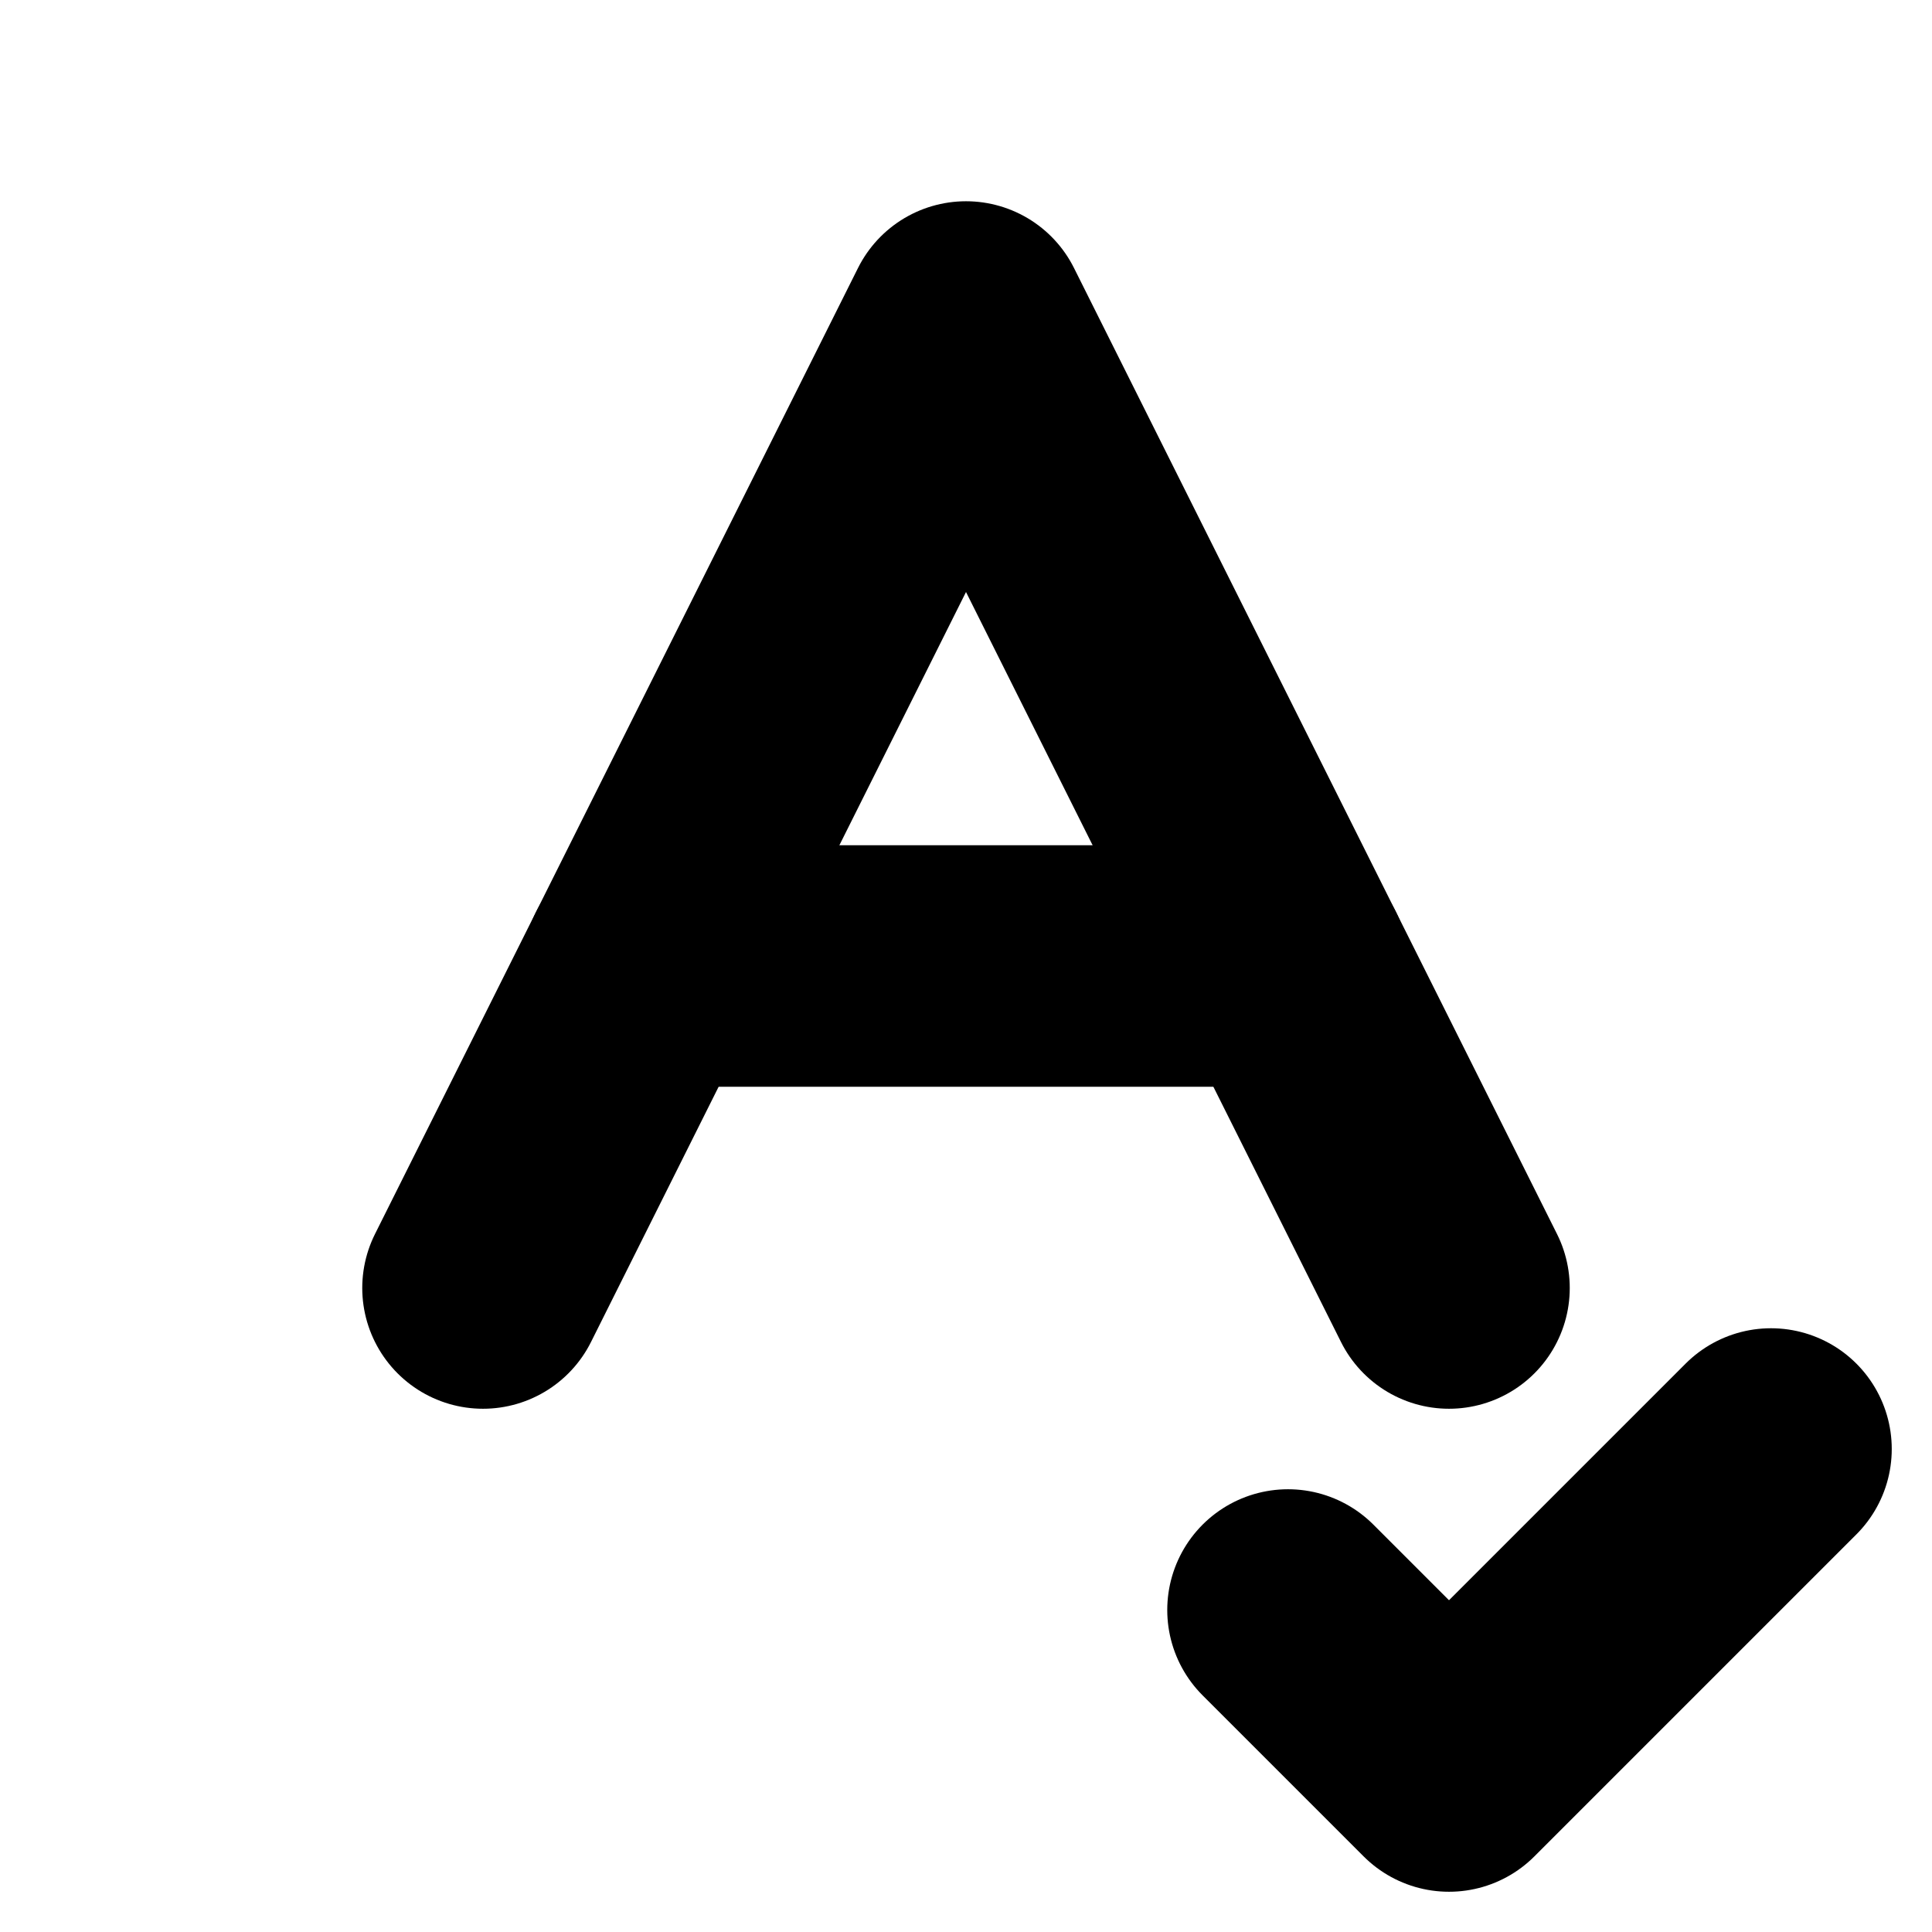
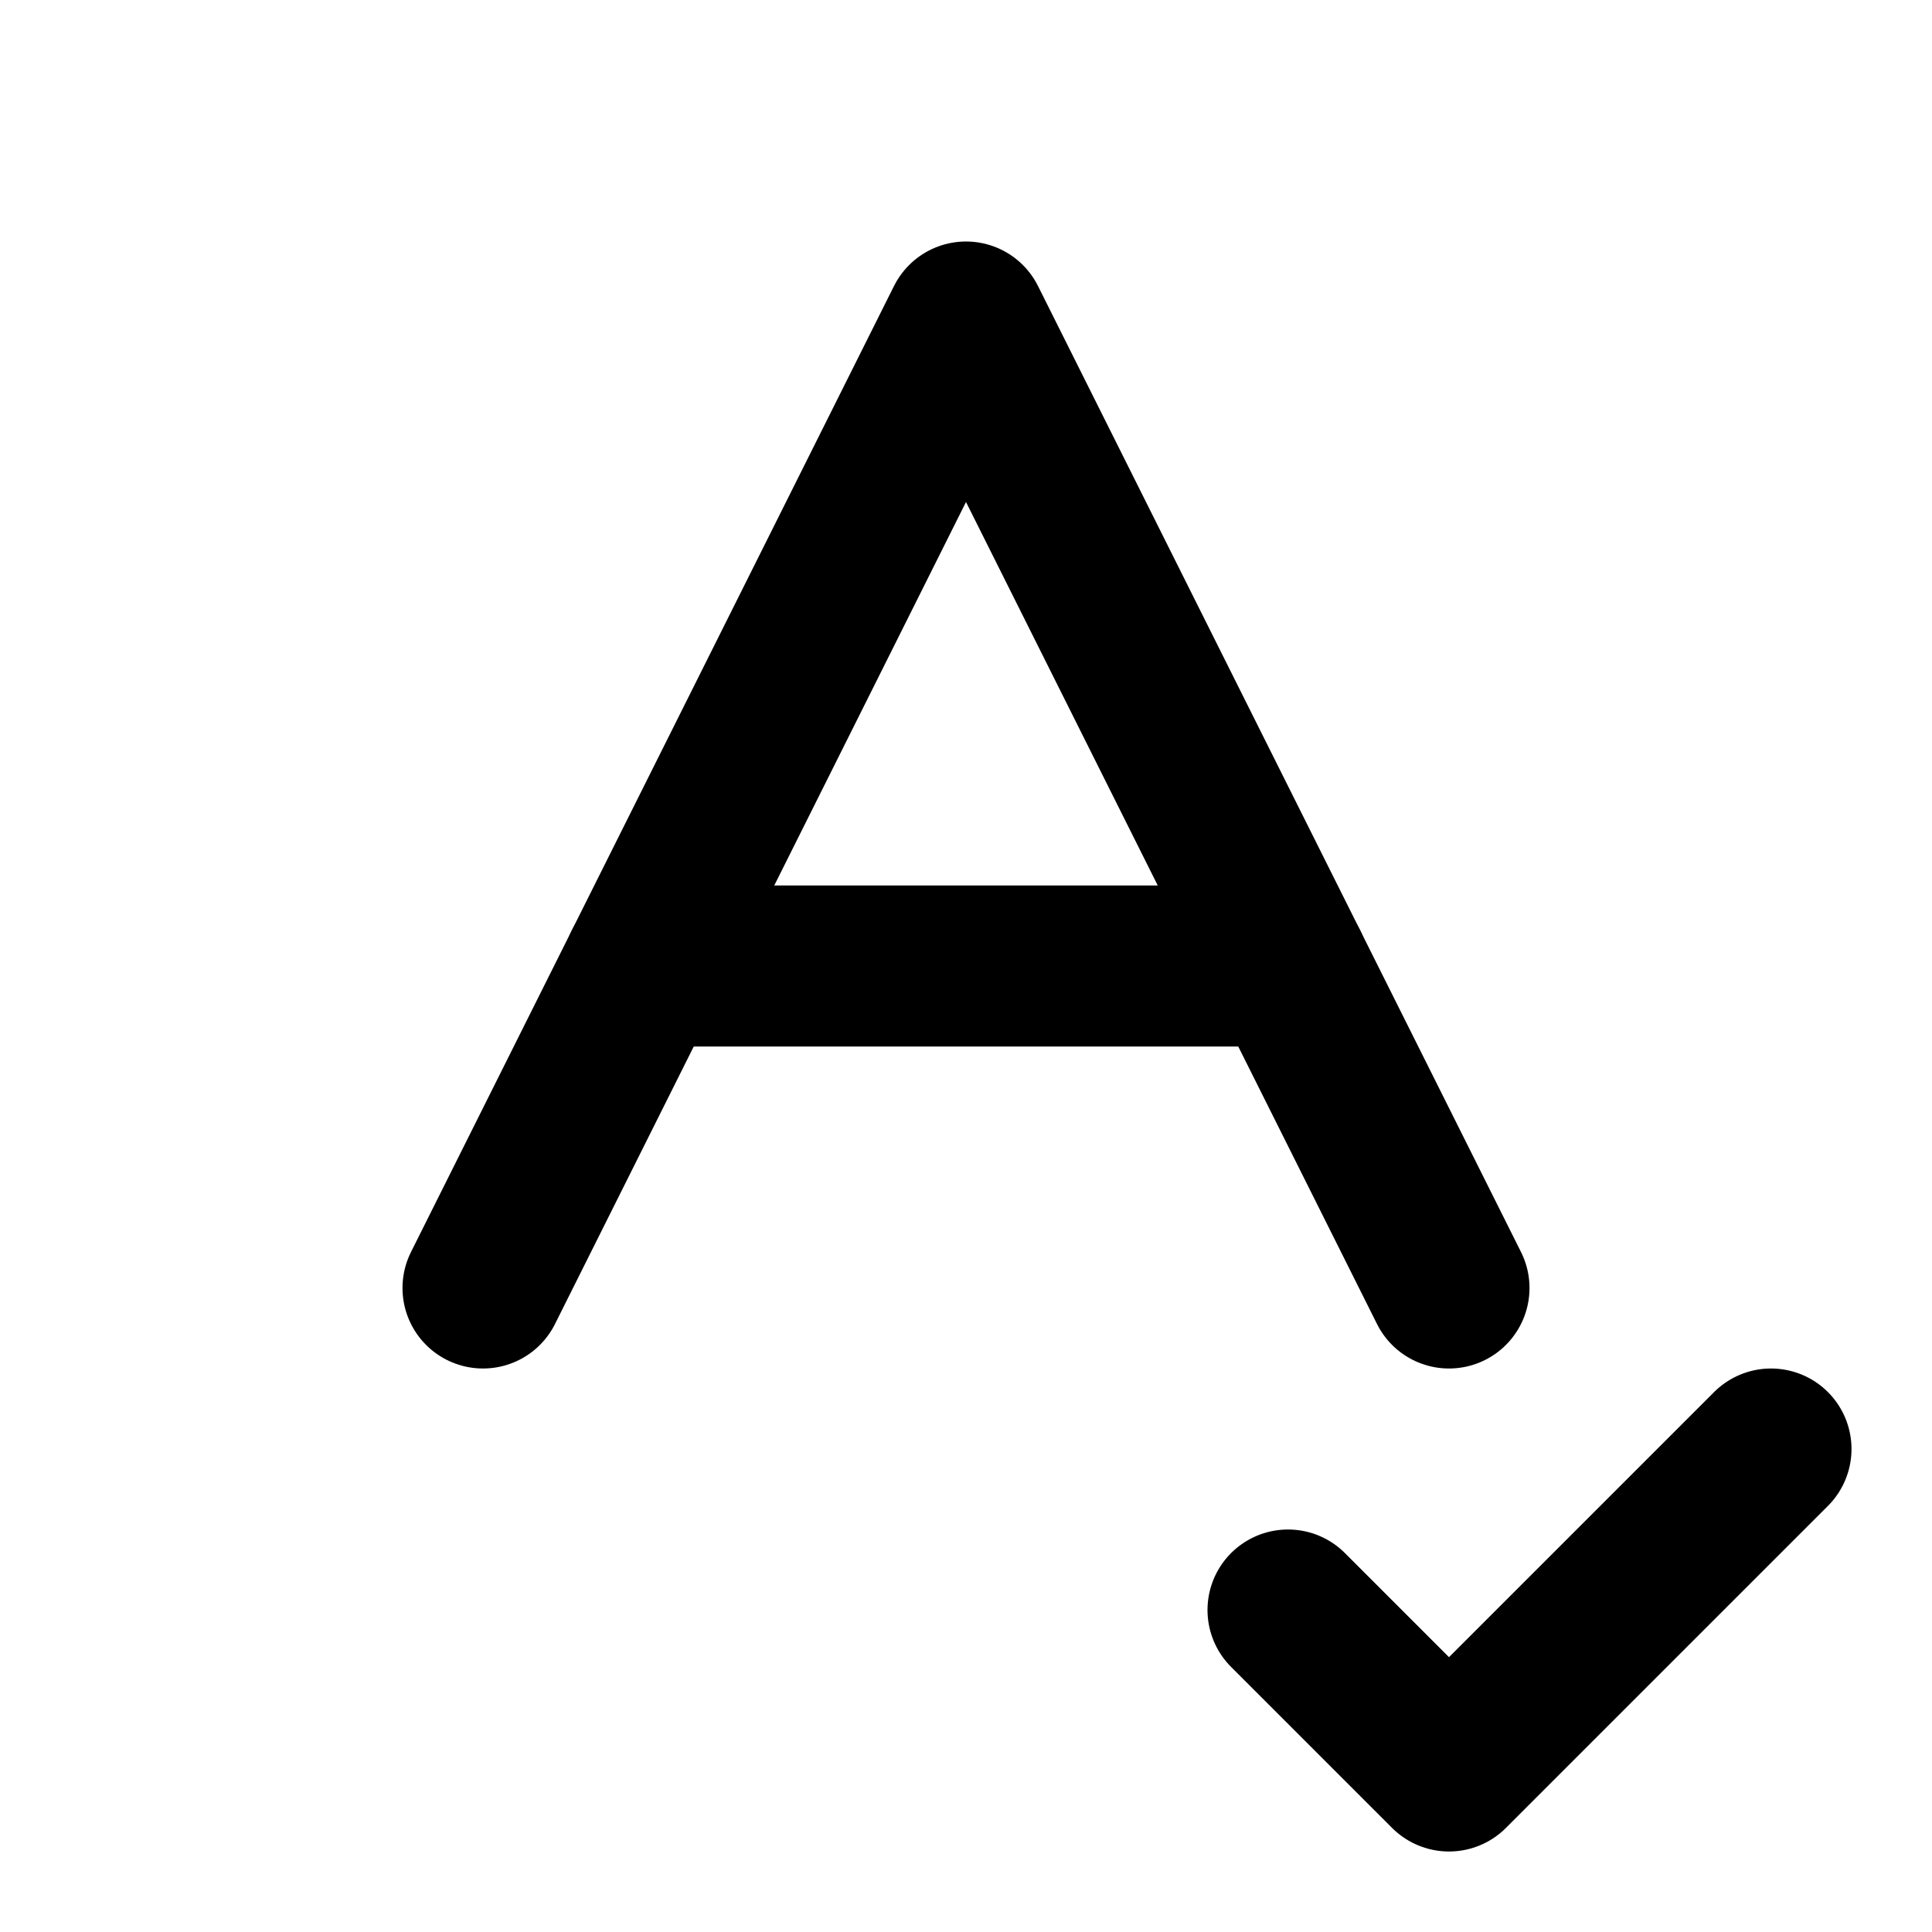
- <svg xmlns="http://www.w3.org/2000/svg" stroke-width="3" class="lucide lucide-spell-check" fill="none" stroke="currentColor" stroke-linecap="round" stroke-linejoin="round" viewBox="0 0 24 24">
+ <svg xmlns="http://www.w3.org/2000/svg" stroke-width="2" class="lucide lucide-spell-check" fill="none" stroke="currentColor" stroke-linecap="round" stroke-linejoin="round" viewBox="0 0 24 24">
  <path d="m6 16 6-12 6 12" />
  <path d="M8 12h8" />
  <path d="m16 20 2 2 4-4" />
</svg>
